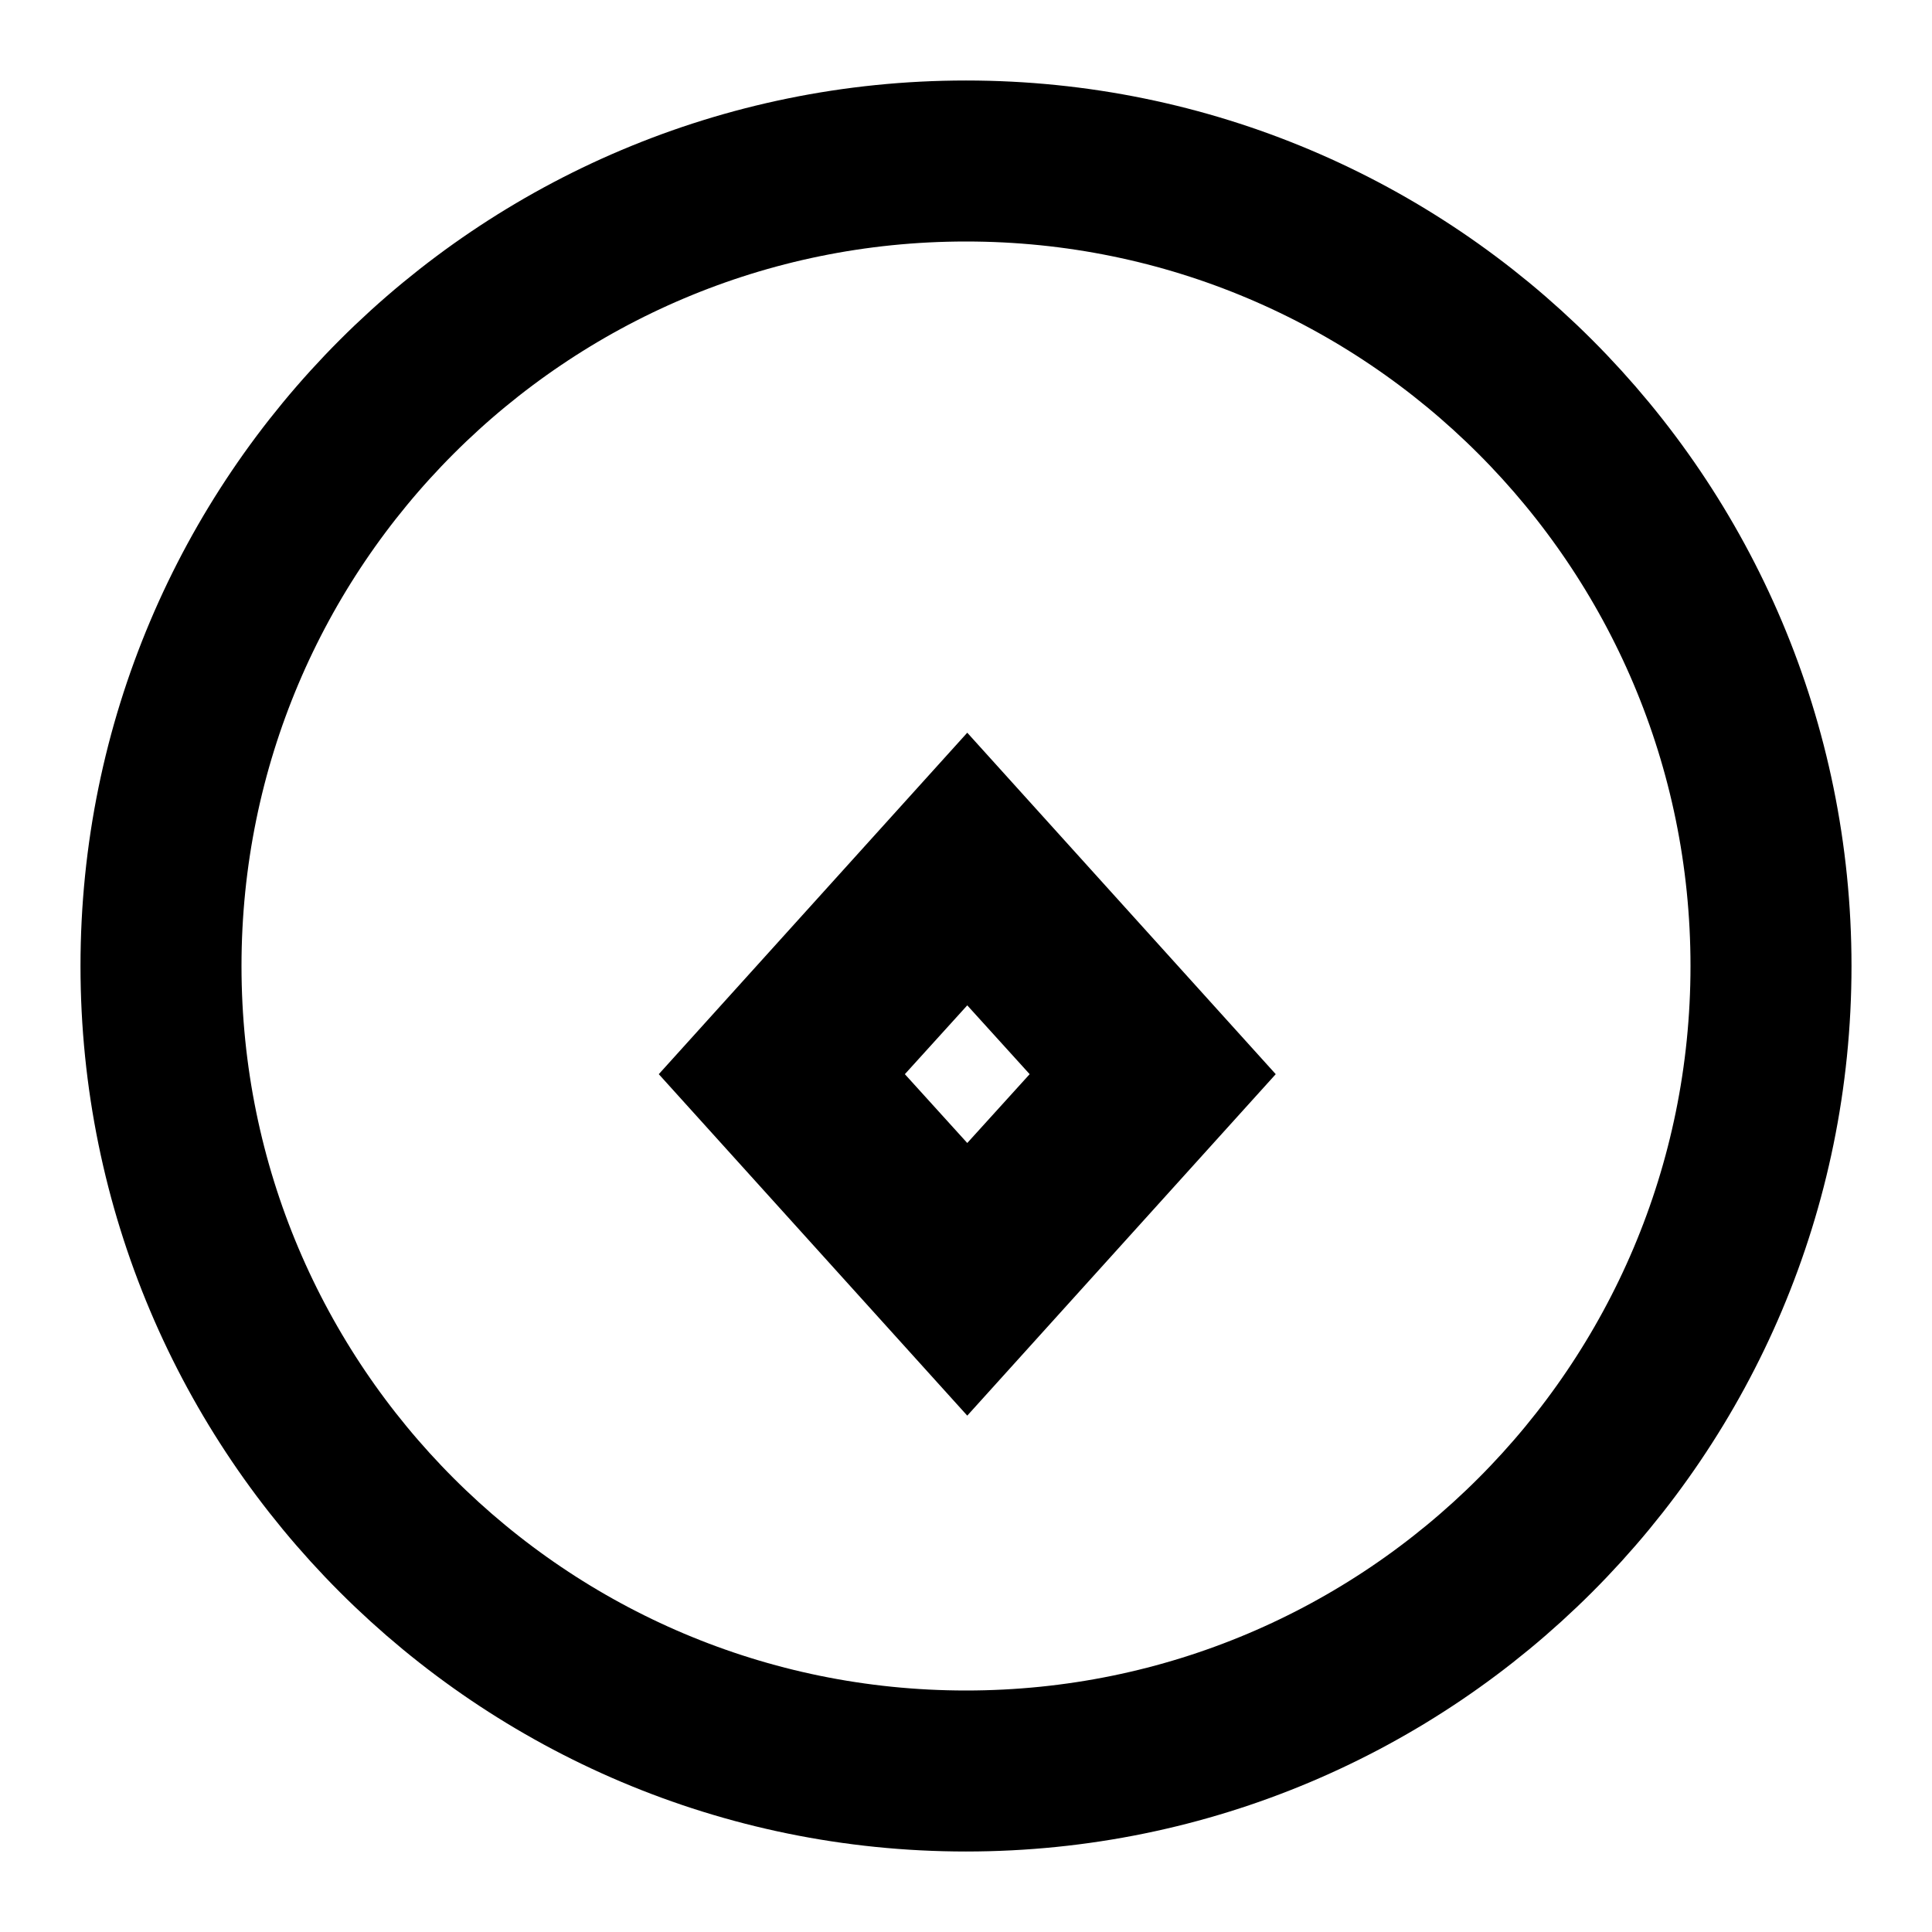
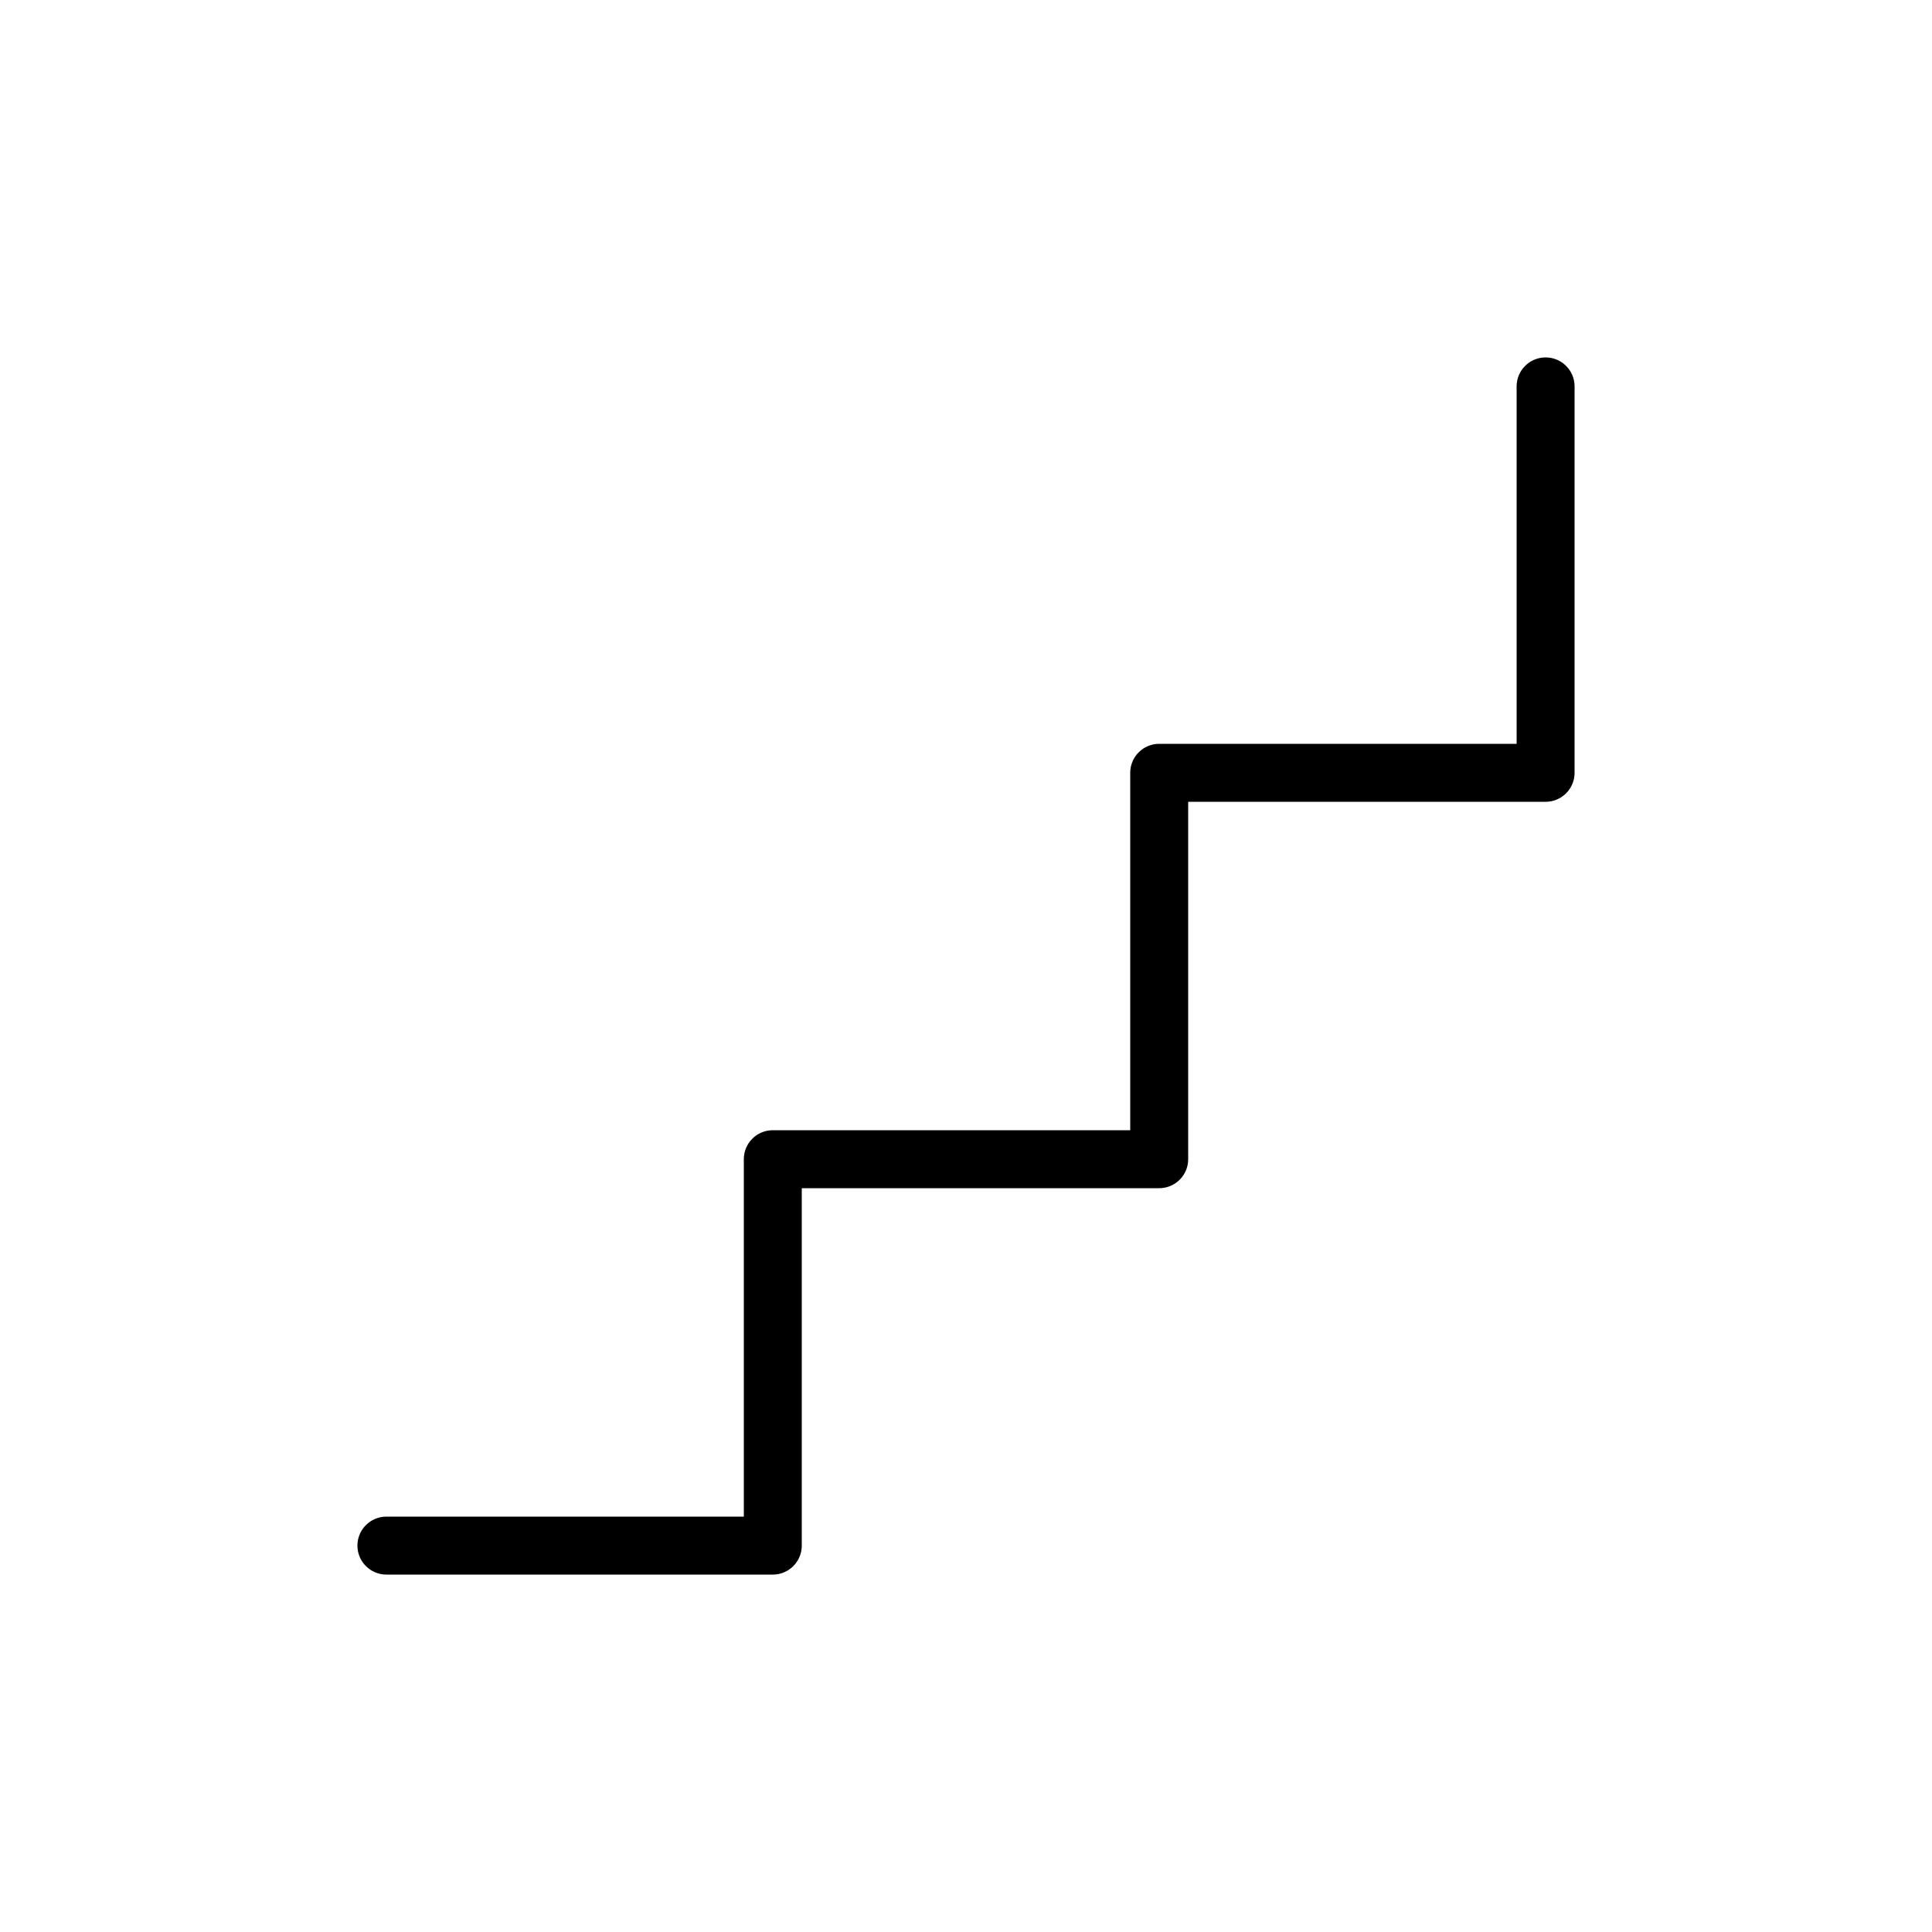
- <svg xmlns="http://www.w3.org/2000/svg" viewBox="0 0 24 24" fill="none" stroke="currentColor" stroke-width="2">
-   <circle cx="12" cy="12" r="10" />
-   <text x="12" y="16" text-anchor="middle" font-size="8" fill="currentColor">◇</text>
+ <svg xmlns="http://www.w3.org/2000/svg" viewBox="0 0 100 100" fill="none">
+   <path d="M 20 80 L 40 80 L 40 60 L 60 60 L 60 40 L 80 40 L 80 20" fill="none" stroke="currentColor" stroke-width="3" stroke-linecap="round" stroke-linejoin="round" />
</svg>
